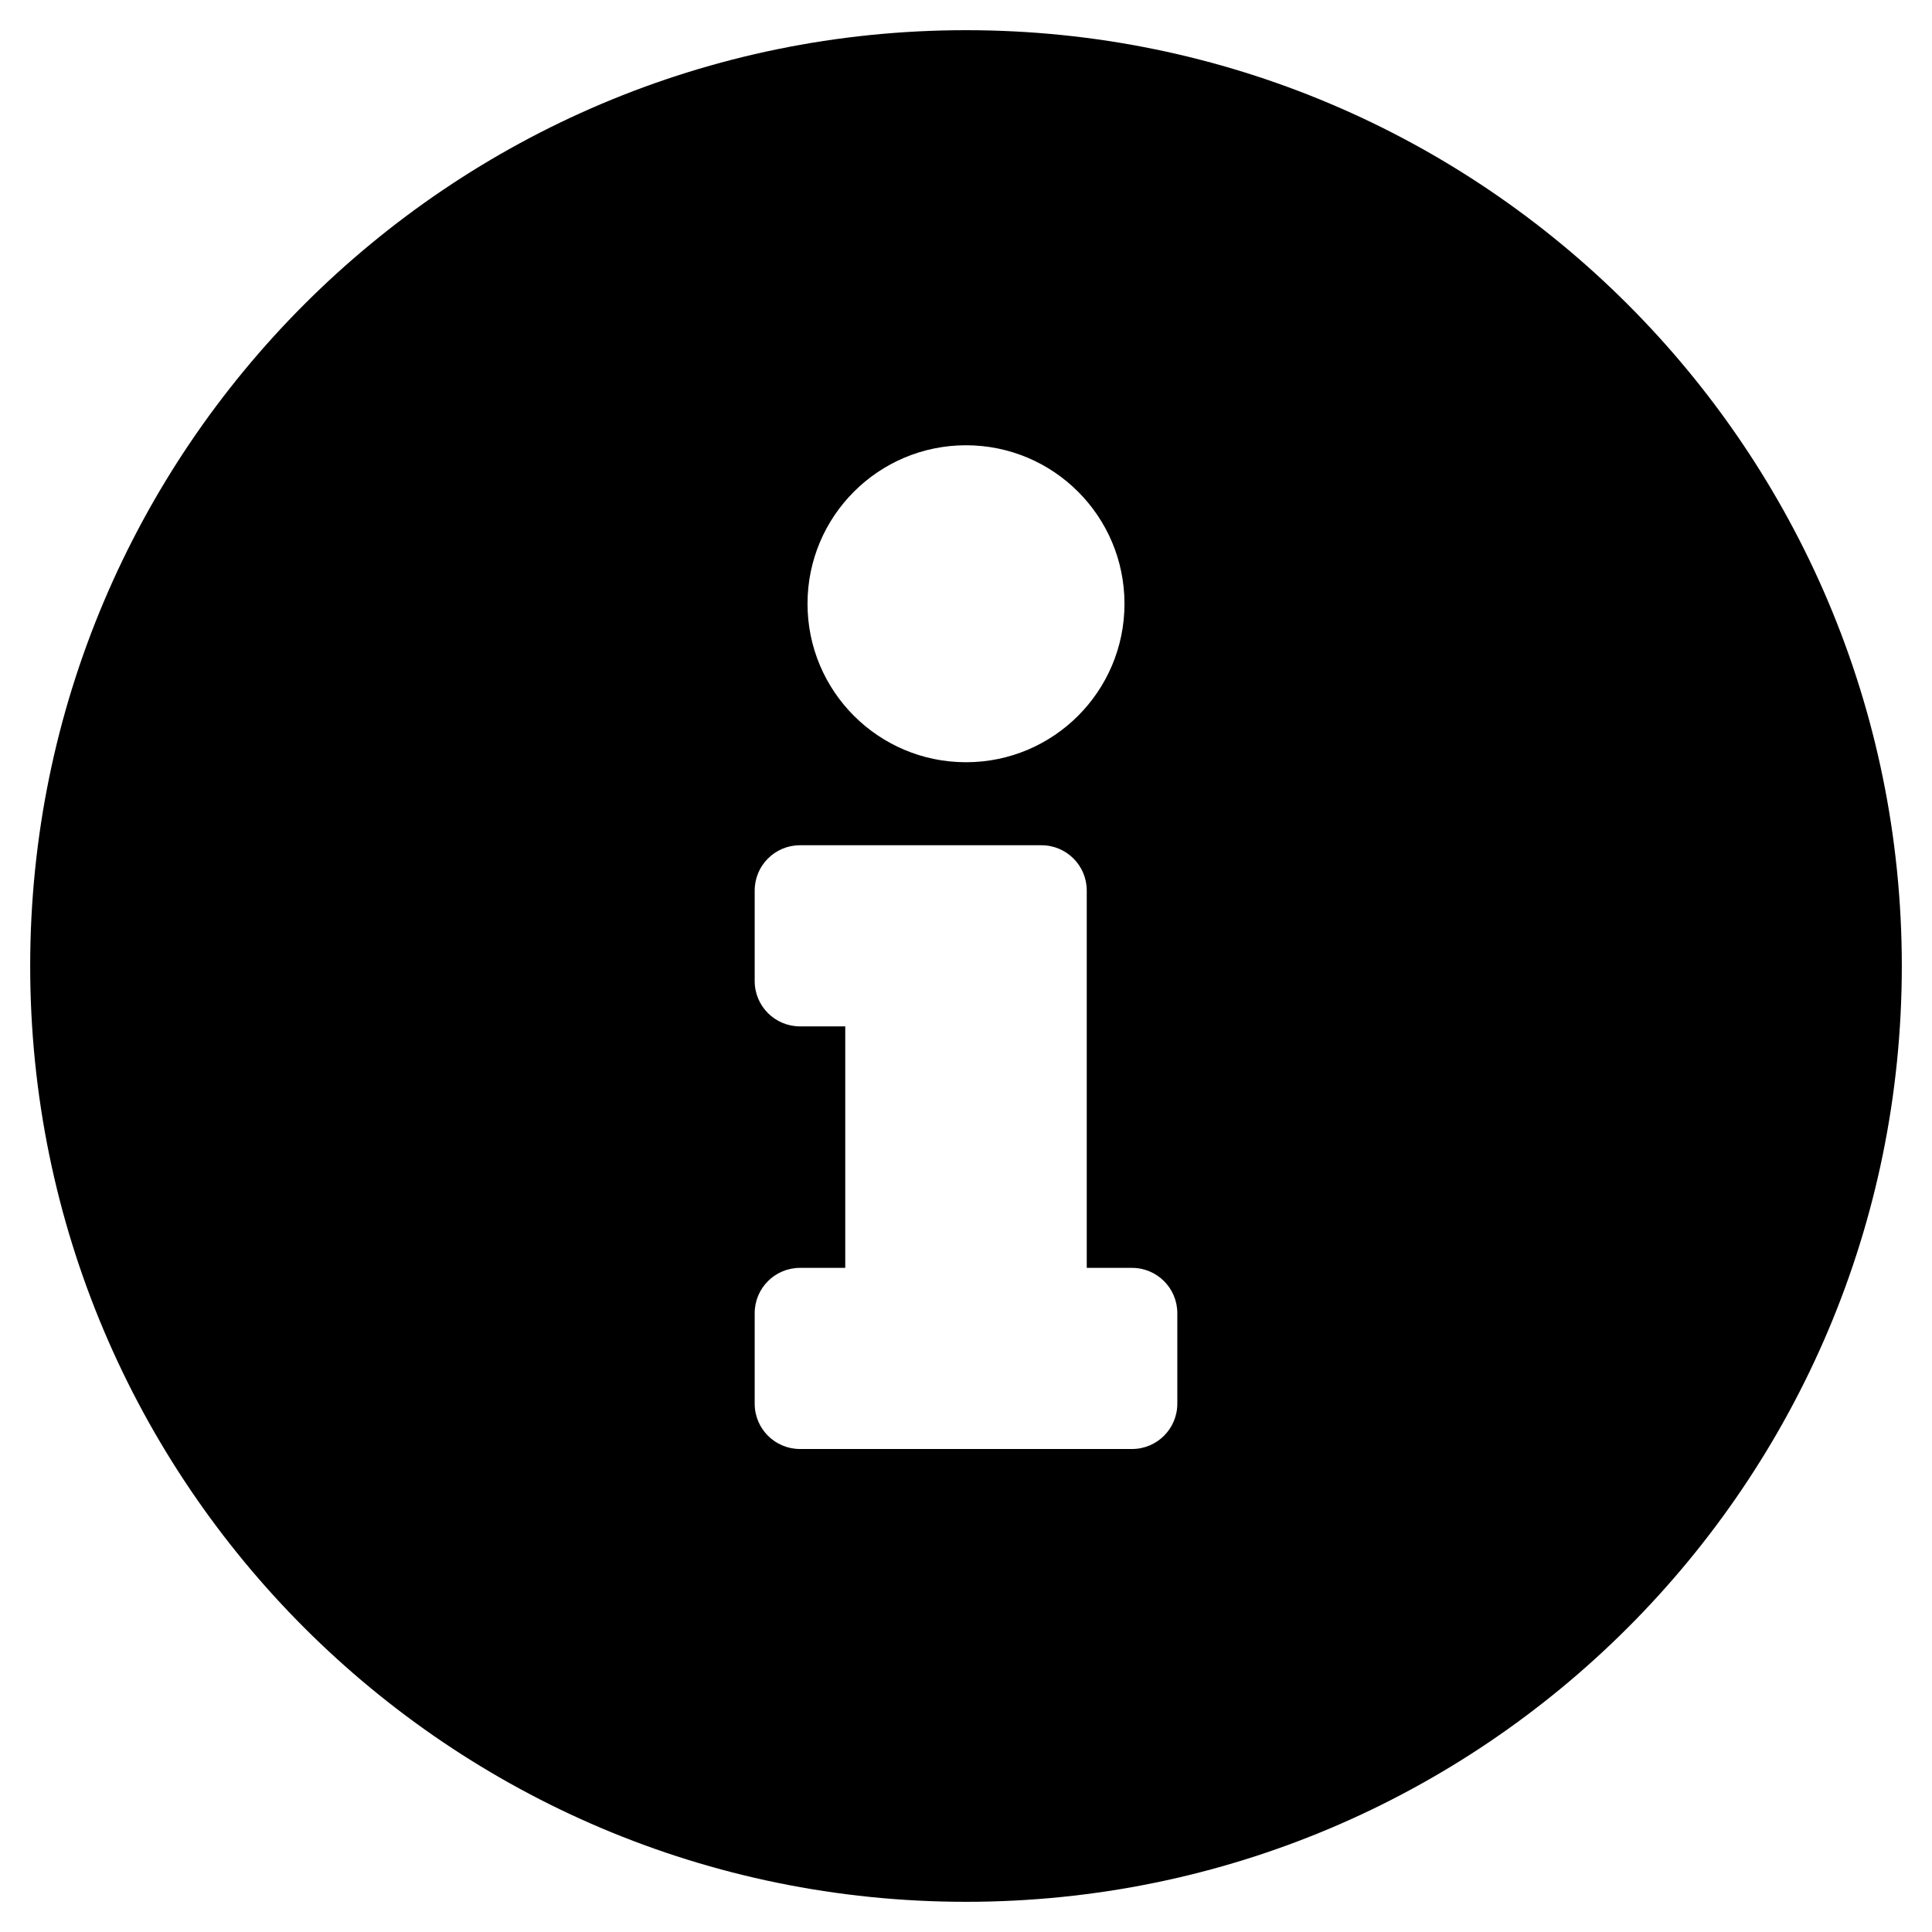
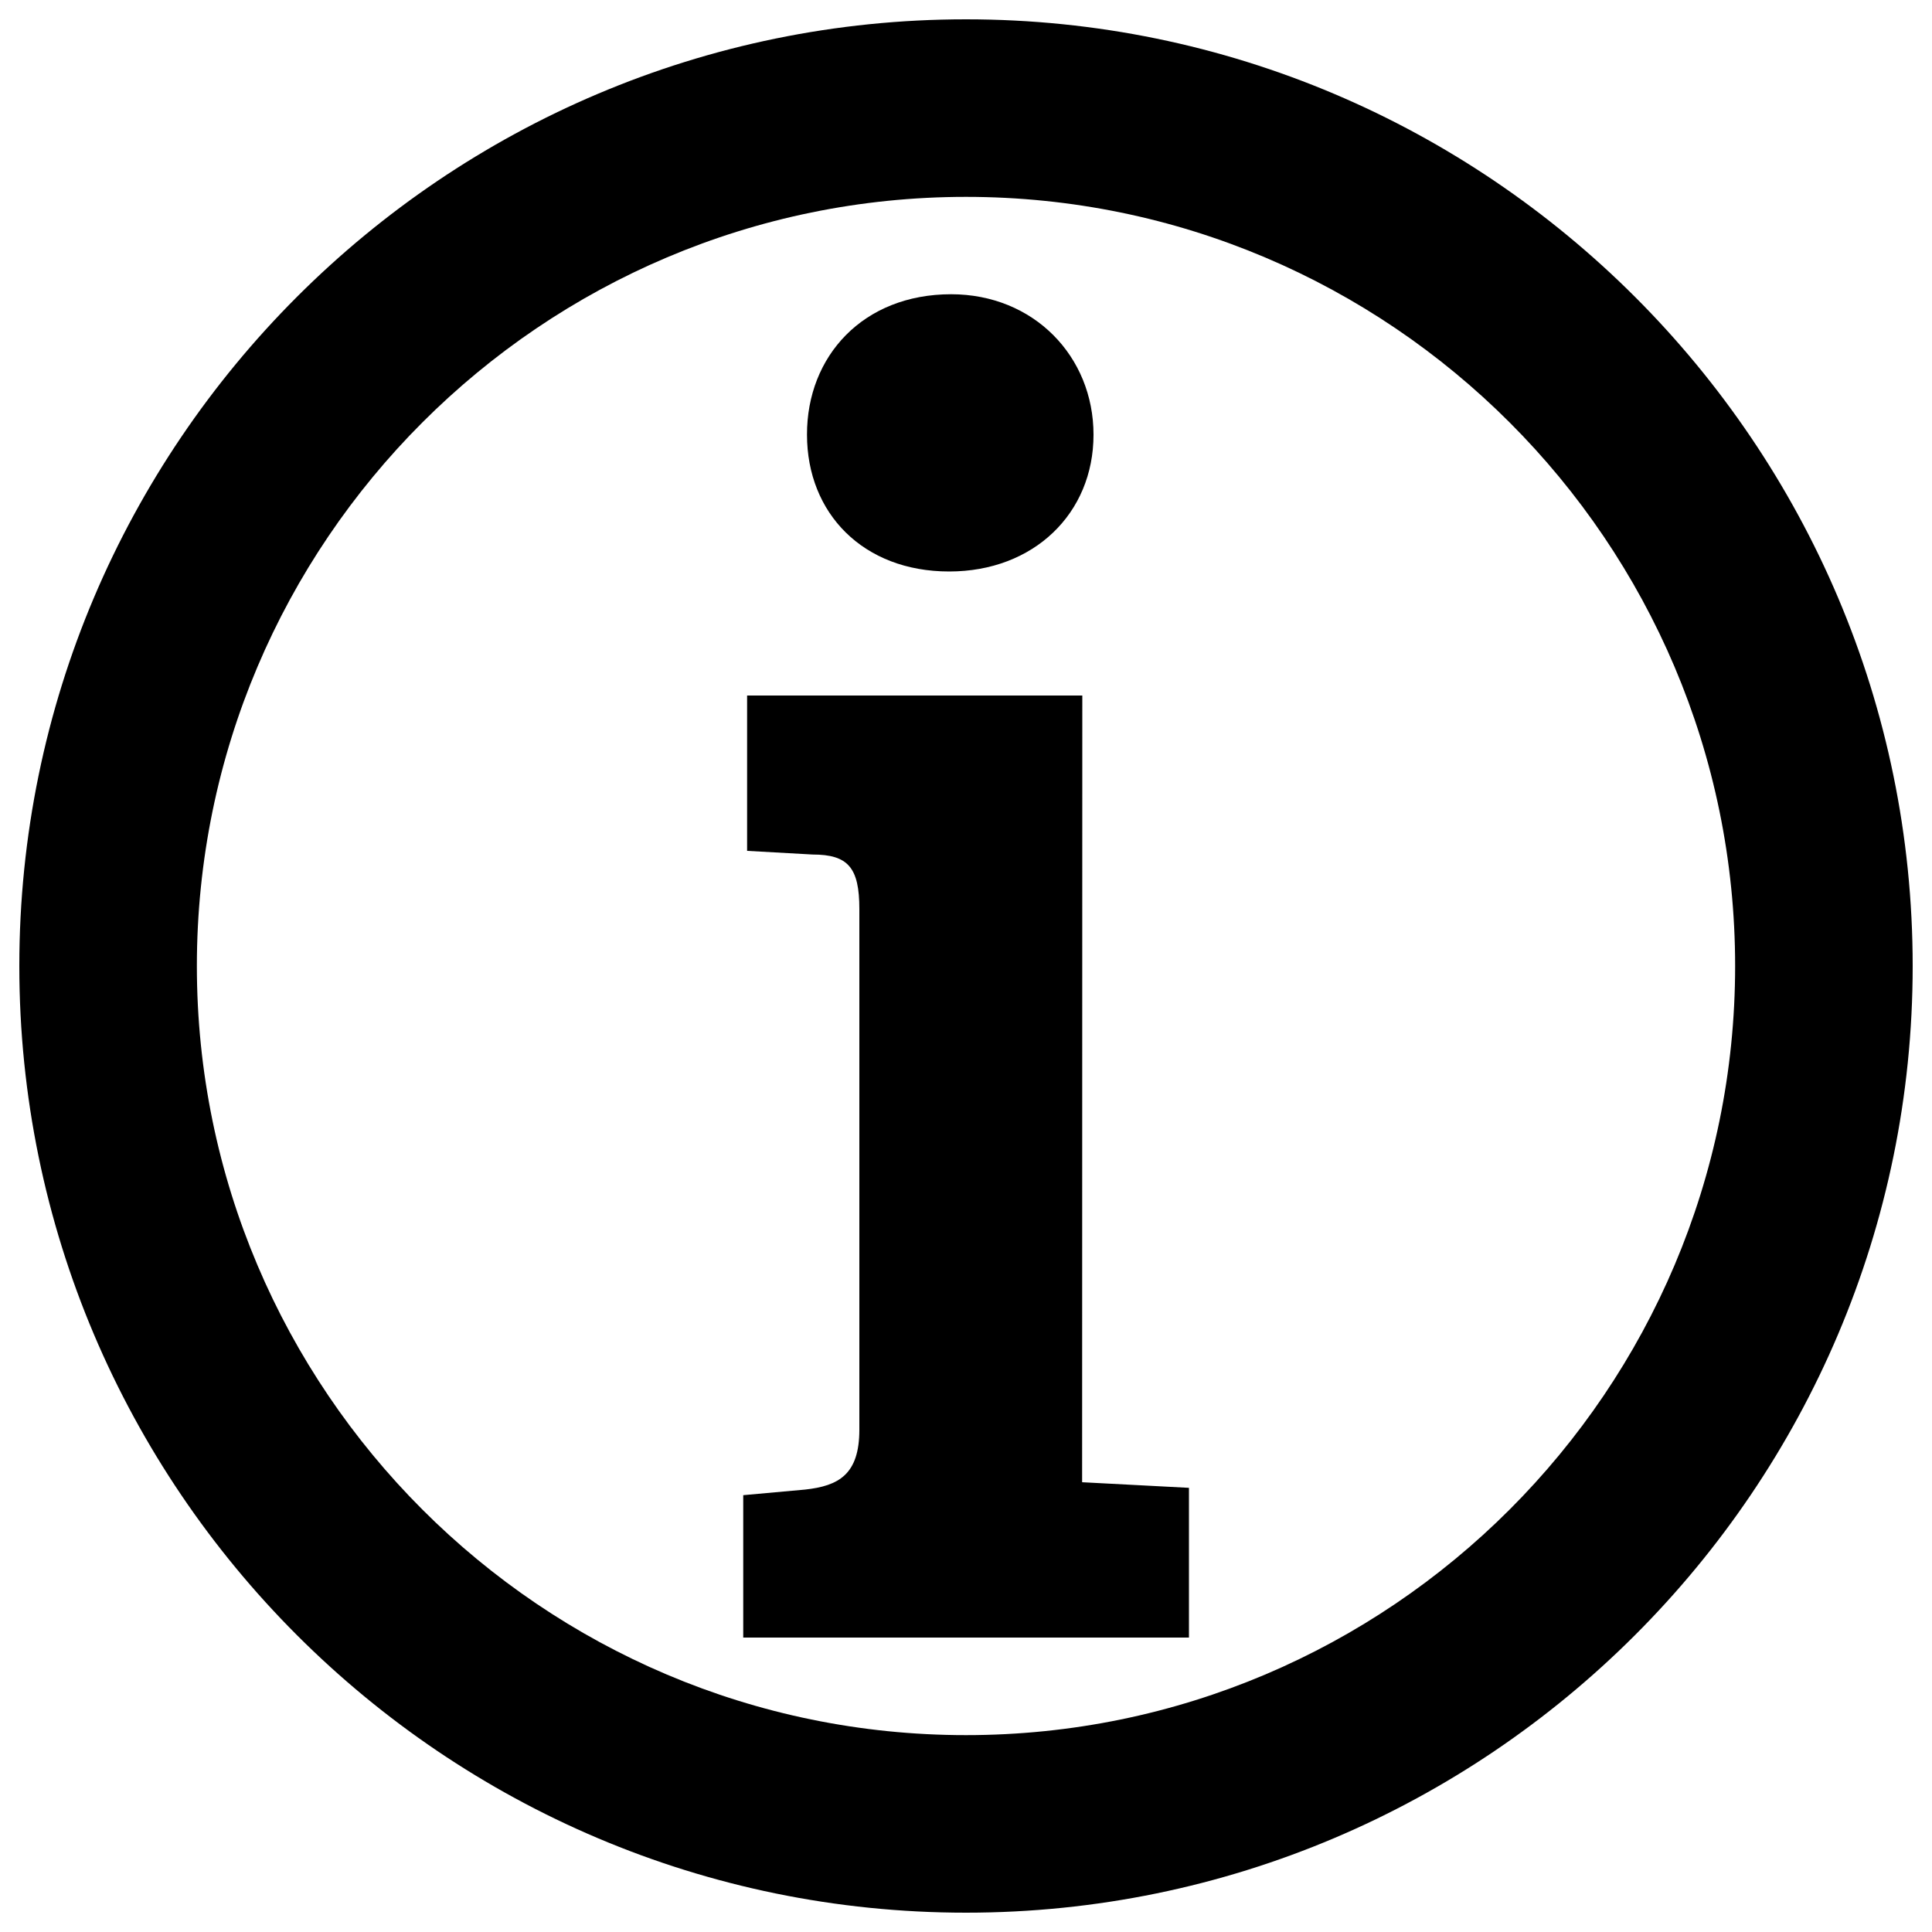
- <svg xmlns="http://www.w3.org/2000/svg" viewBox="0 0 512 512">
-   <path d="M256 8C119.043 8 8 119.083 8 256c0 136.997 111.043 248 248 248s248-111.003 248-248C504 119.083 392.957 8 256 8zm0 110c23.196 0 42 18.804 42 42s-18.804 42-42 42-42-18.804-42-42 18.804-42 42-42zm56 254c0 6.627-5.373 12-12 12h-88c-6.627 0-12-5.373-12-12v-24c0-6.627 5.373-12 12-12h12v-64h-12c-6.627 0-12-5.373-12-12v-24c0-6.627 5.373-12 12-12h64c6.627 0 12 5.373 12 12v100h12c6.627 0 12 5.373 12 12v24z" />
+ <svg xmlns="http://www.w3.org/2000/svg" version="1.1" x="0px" y="0px" viewBox="0 0 1000 1000" enable-background="new 0 0 1000 1000" xml:space="preserve">
+   <g>
+     <g>
+       <path d="M560.1,767.2l55.3,2.9v77.5H384.7v-73.7l32-2.9c17.4-1.9,28.1-7.8,28.1-31V470.5c0-21.4-5.8-28.2-24.2-28.2l-33.9-1.9V360h173.5L560.1,767.2L560.1,767.2z M492.3,152.3c42.7,0,73.7,32.1,73.7,72.7c0,40.8-31,70.8-74.7,70.8c-44.5,0-73.6-30.1-73.6-70.8C417.6,184.4,446.7,152.3,492.3,152.3z M500,990C229.8,990,10,770.2,10,500S229.8,10,500,10c270.1,0,490,219.8,490,490S770.1,990,500,990z M500,101.9c-219.5,0-398.1,178.6-398.1,398.1S280.5,898.1,500,898.1c219.5,0,398.1-178.6,398.1-398.1S719.5,101.9,500,101.9z" />
+     </g>
+     <g />
+     <g />
+     <g />
+     <g />
+     <g />
+     <g />
+     <g />
+     <g />
+     <g />
+     <g />
+     <g />
+     <g />
+     <g />
+     <g />
+     <g />
+   </g>
</svg>
